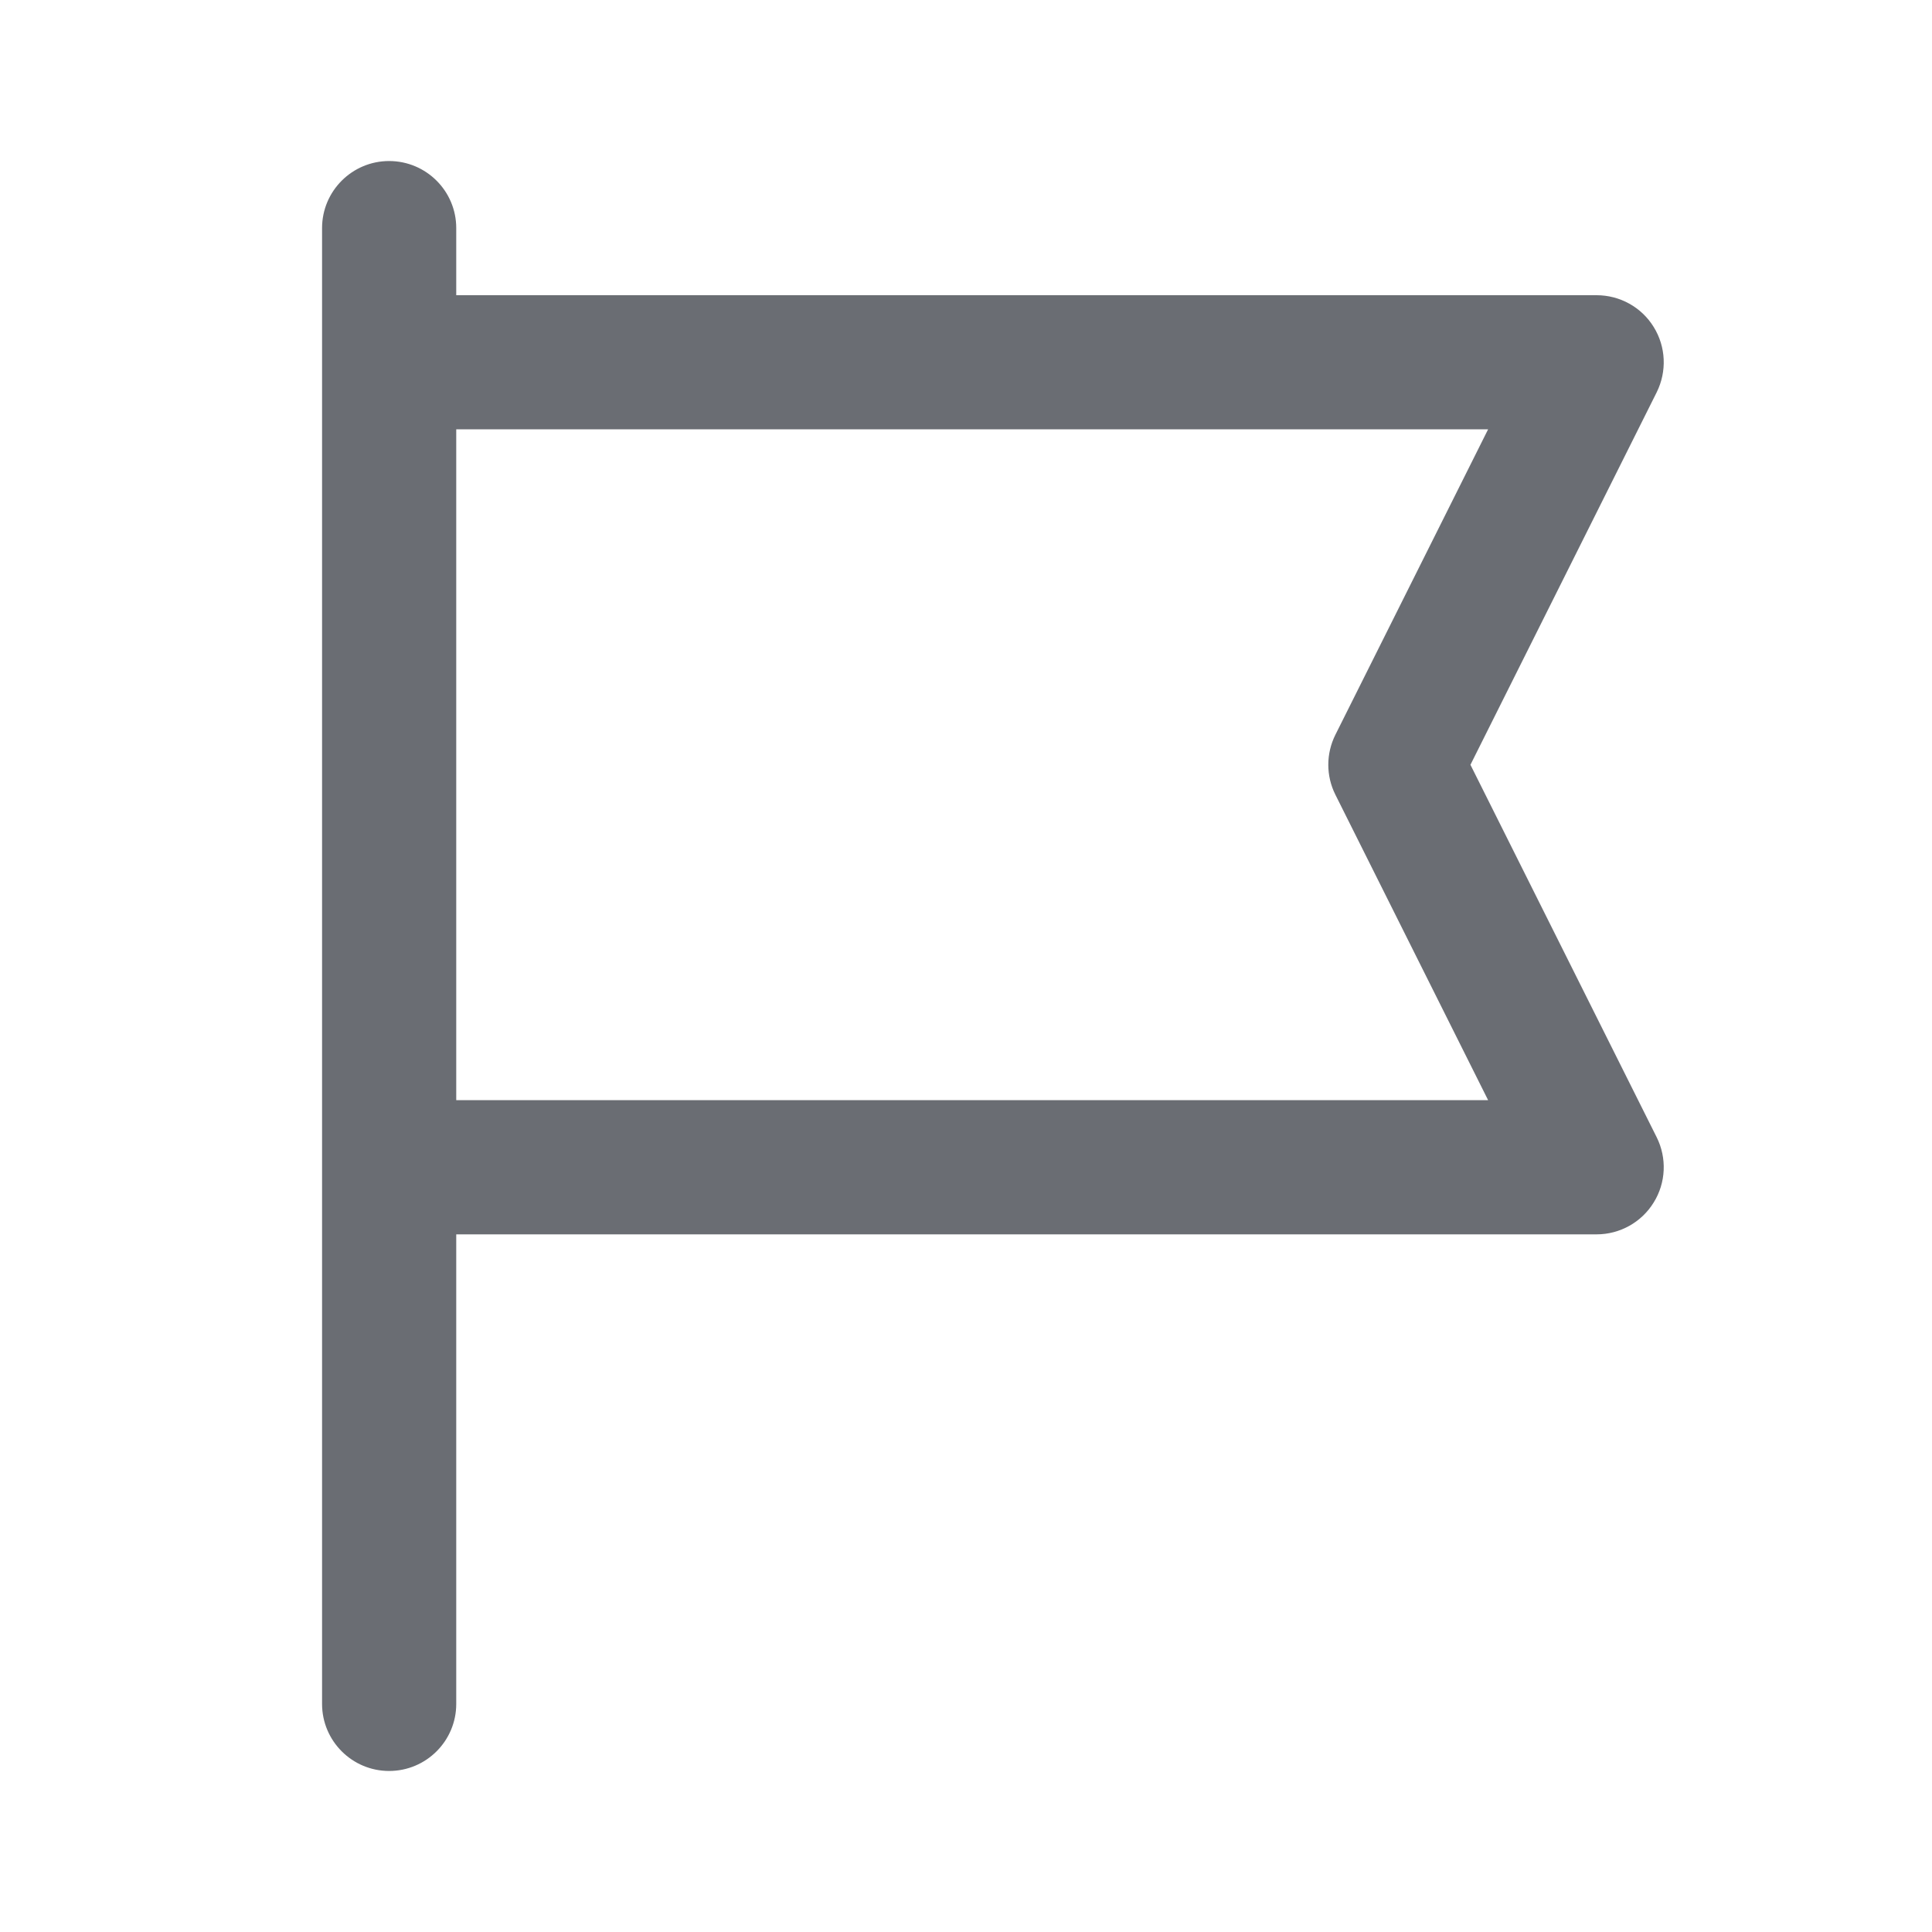
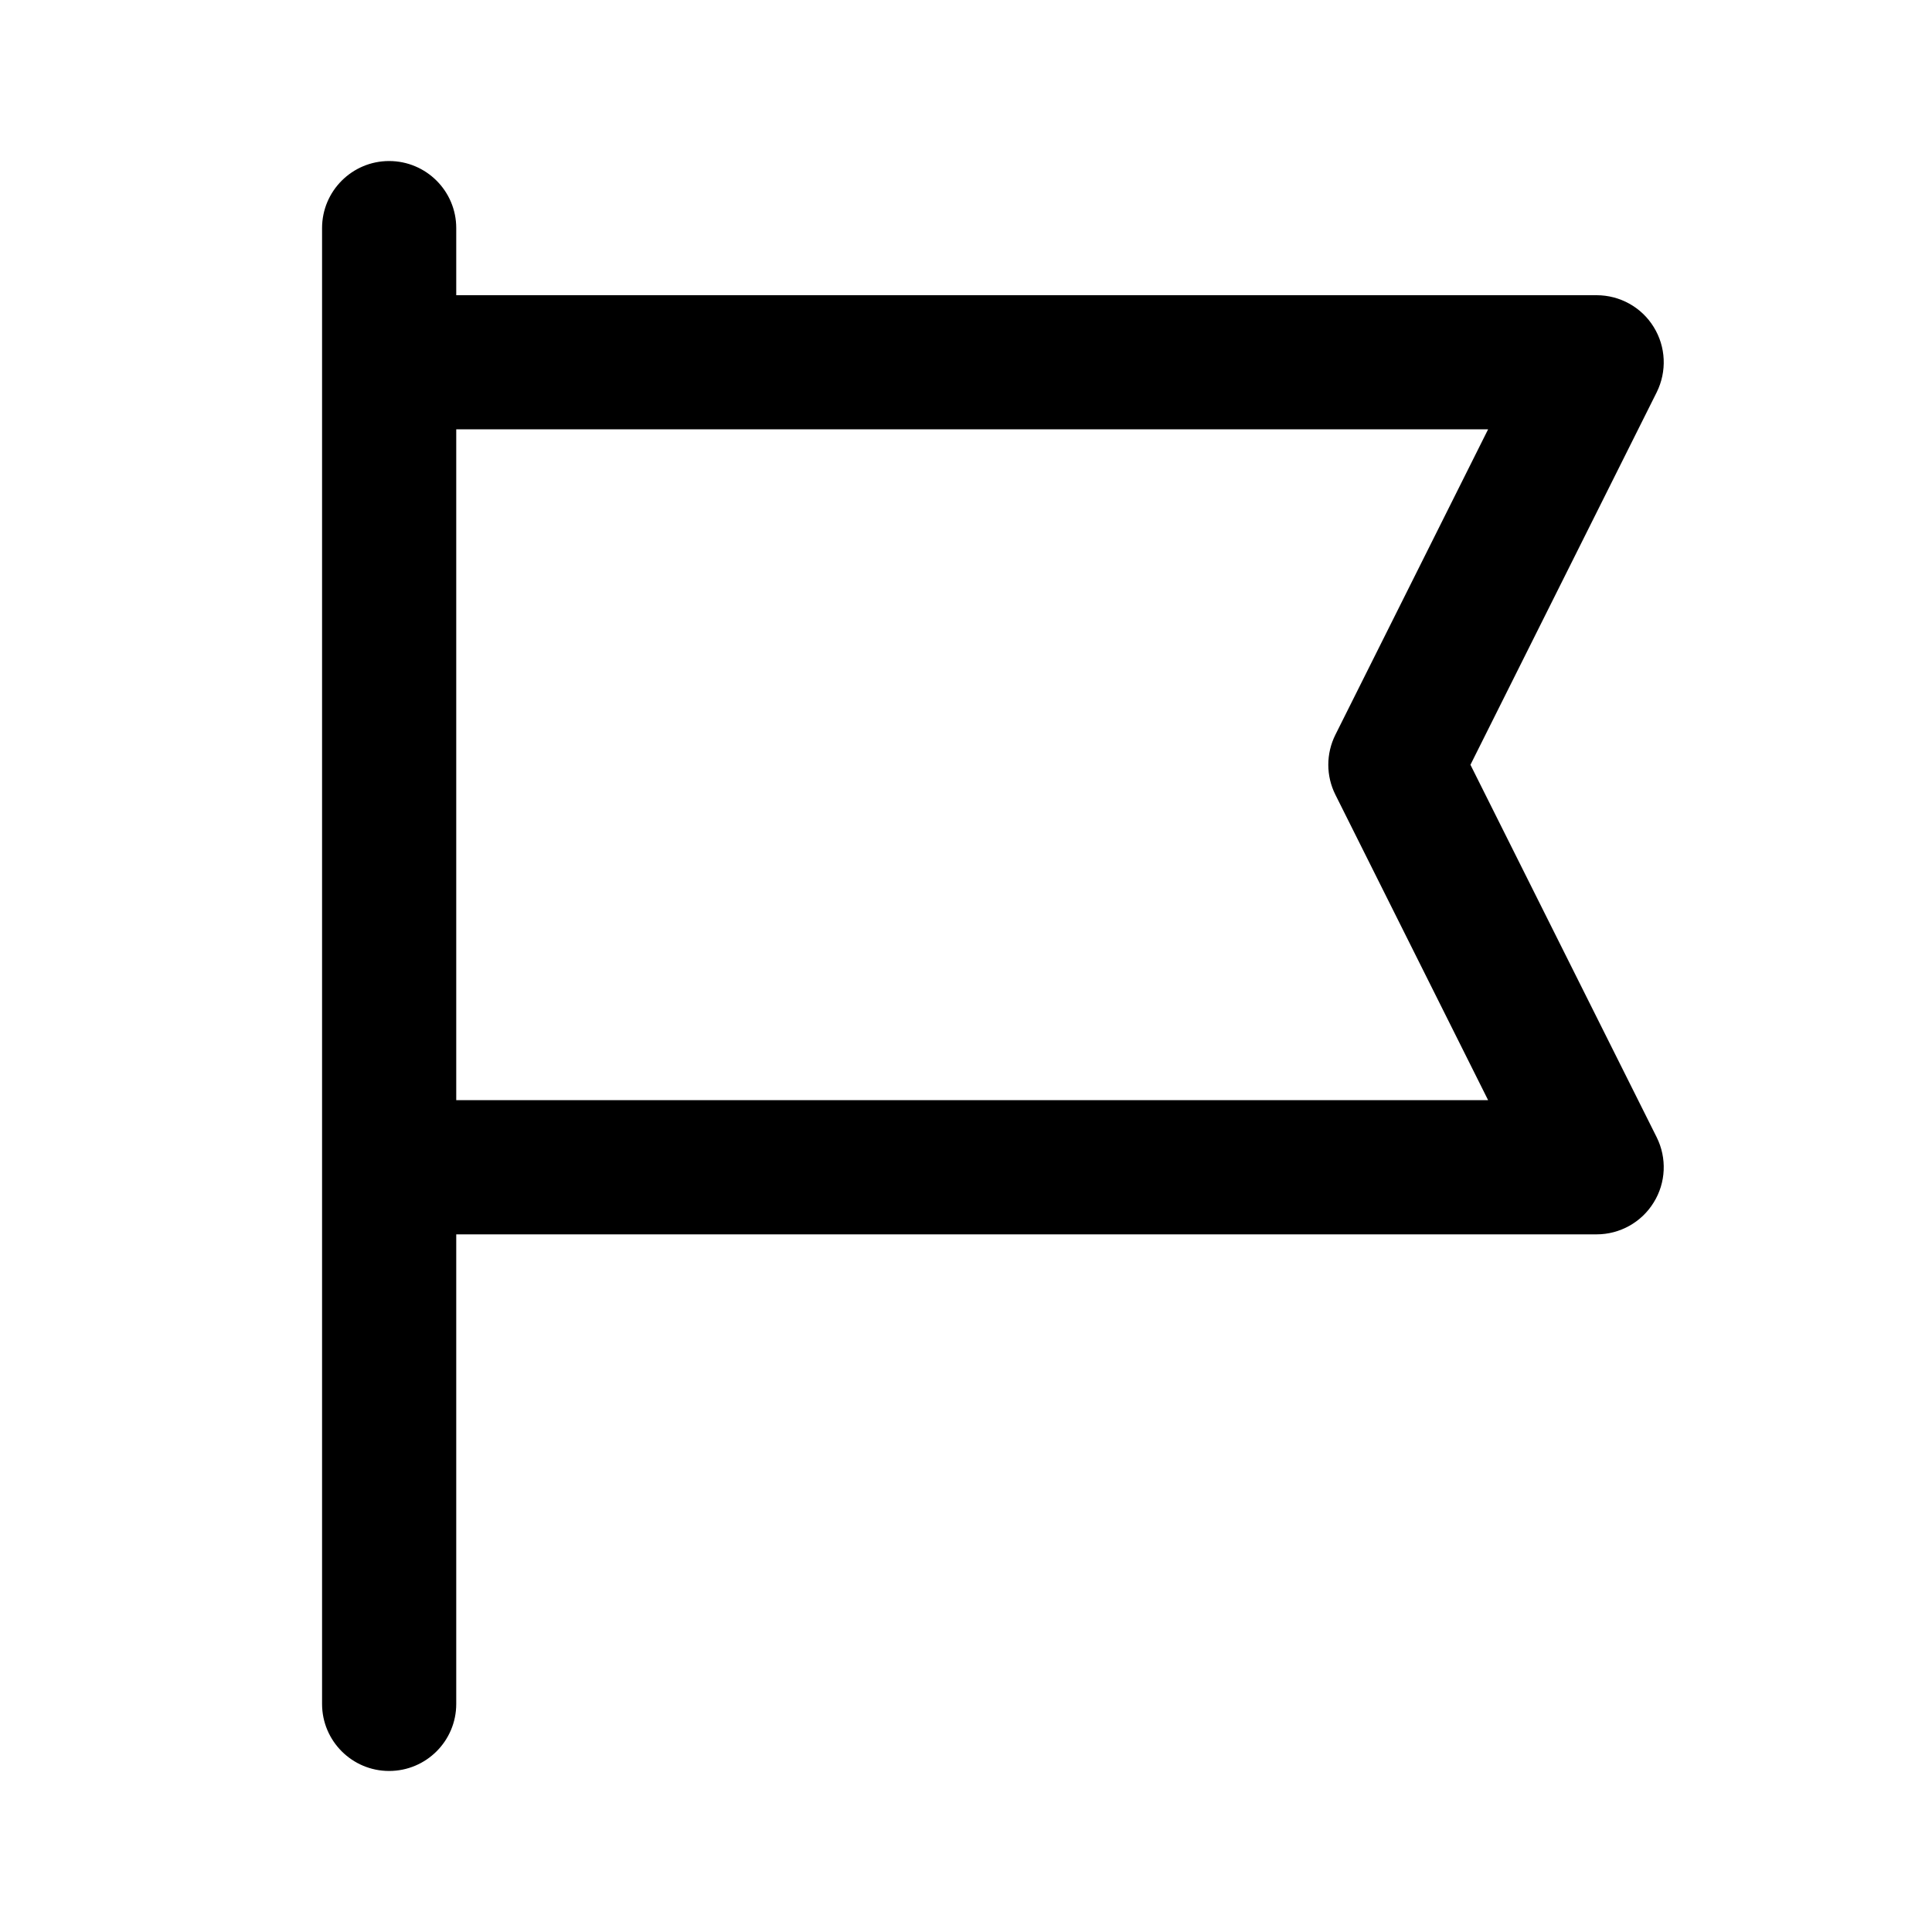
<svg xmlns="http://www.w3.org/2000/svg" width="20" height="20" viewBox="0 0 20 20" fill="none">
  <g id="Icon/outline/app/flag-points">
    <g id="Vector">
-       <path fill-rule="evenodd" clip-rule="evenodd" d="M4.723 2.361C4.723 1.978 4.412 1.667 4.028 1.667C3.645 1.667 3.334 1.978 3.334 2.361V17.639C3.334 18.022 3.645 18.333 4.028 18.333C4.412 18.333 4.723 18.022 4.723 17.639V12.778H16.528C16.769 12.778 16.993 12.653 17.119 12.448C17.246 12.244 17.257 11.988 17.15 11.773L15.222 7.917L17.15 4.061C17.257 3.845 17.246 3.59 17.119 3.385C16.993 3.18 16.769 3.056 16.528 3.056H4.723V2.361ZM13.824 7.606L15.405 4.444H4.723V11.389H15.405L13.824 8.227C13.726 8.032 13.726 7.802 13.824 7.606Z" fill="#161C24" fill-opacity="0.64" style="mix-blend-mode:multiply" />
+       <path fill-rule="evenodd" clip-rule="evenodd" d="M4.723 2.361C4.723 1.978 4.412 1.667 4.028 1.667C3.645 1.667 3.334 1.978 3.334 2.361V17.639C3.334 18.022 3.645 18.333 4.028 18.333C4.412 18.333 4.723 18.022 4.723 17.639V12.778H16.528C16.769 12.778 16.993 12.653 17.119 12.448C17.246 12.244 17.257 11.988 17.15 11.773L15.222 7.917L17.15 4.061C17.257 3.845 17.246 3.59 17.119 3.385C16.993 3.18 16.769 3.056 16.528 3.056H4.723V2.361ZM13.824 7.606L15.405 4.444H4.723V11.389H15.405L13.824 8.227C13.726 8.032 13.726 7.802 13.824 7.606Z" fill="currentColor" style="mix-blend-mode:multiply" />
    </g>
  </g>
</svg>
